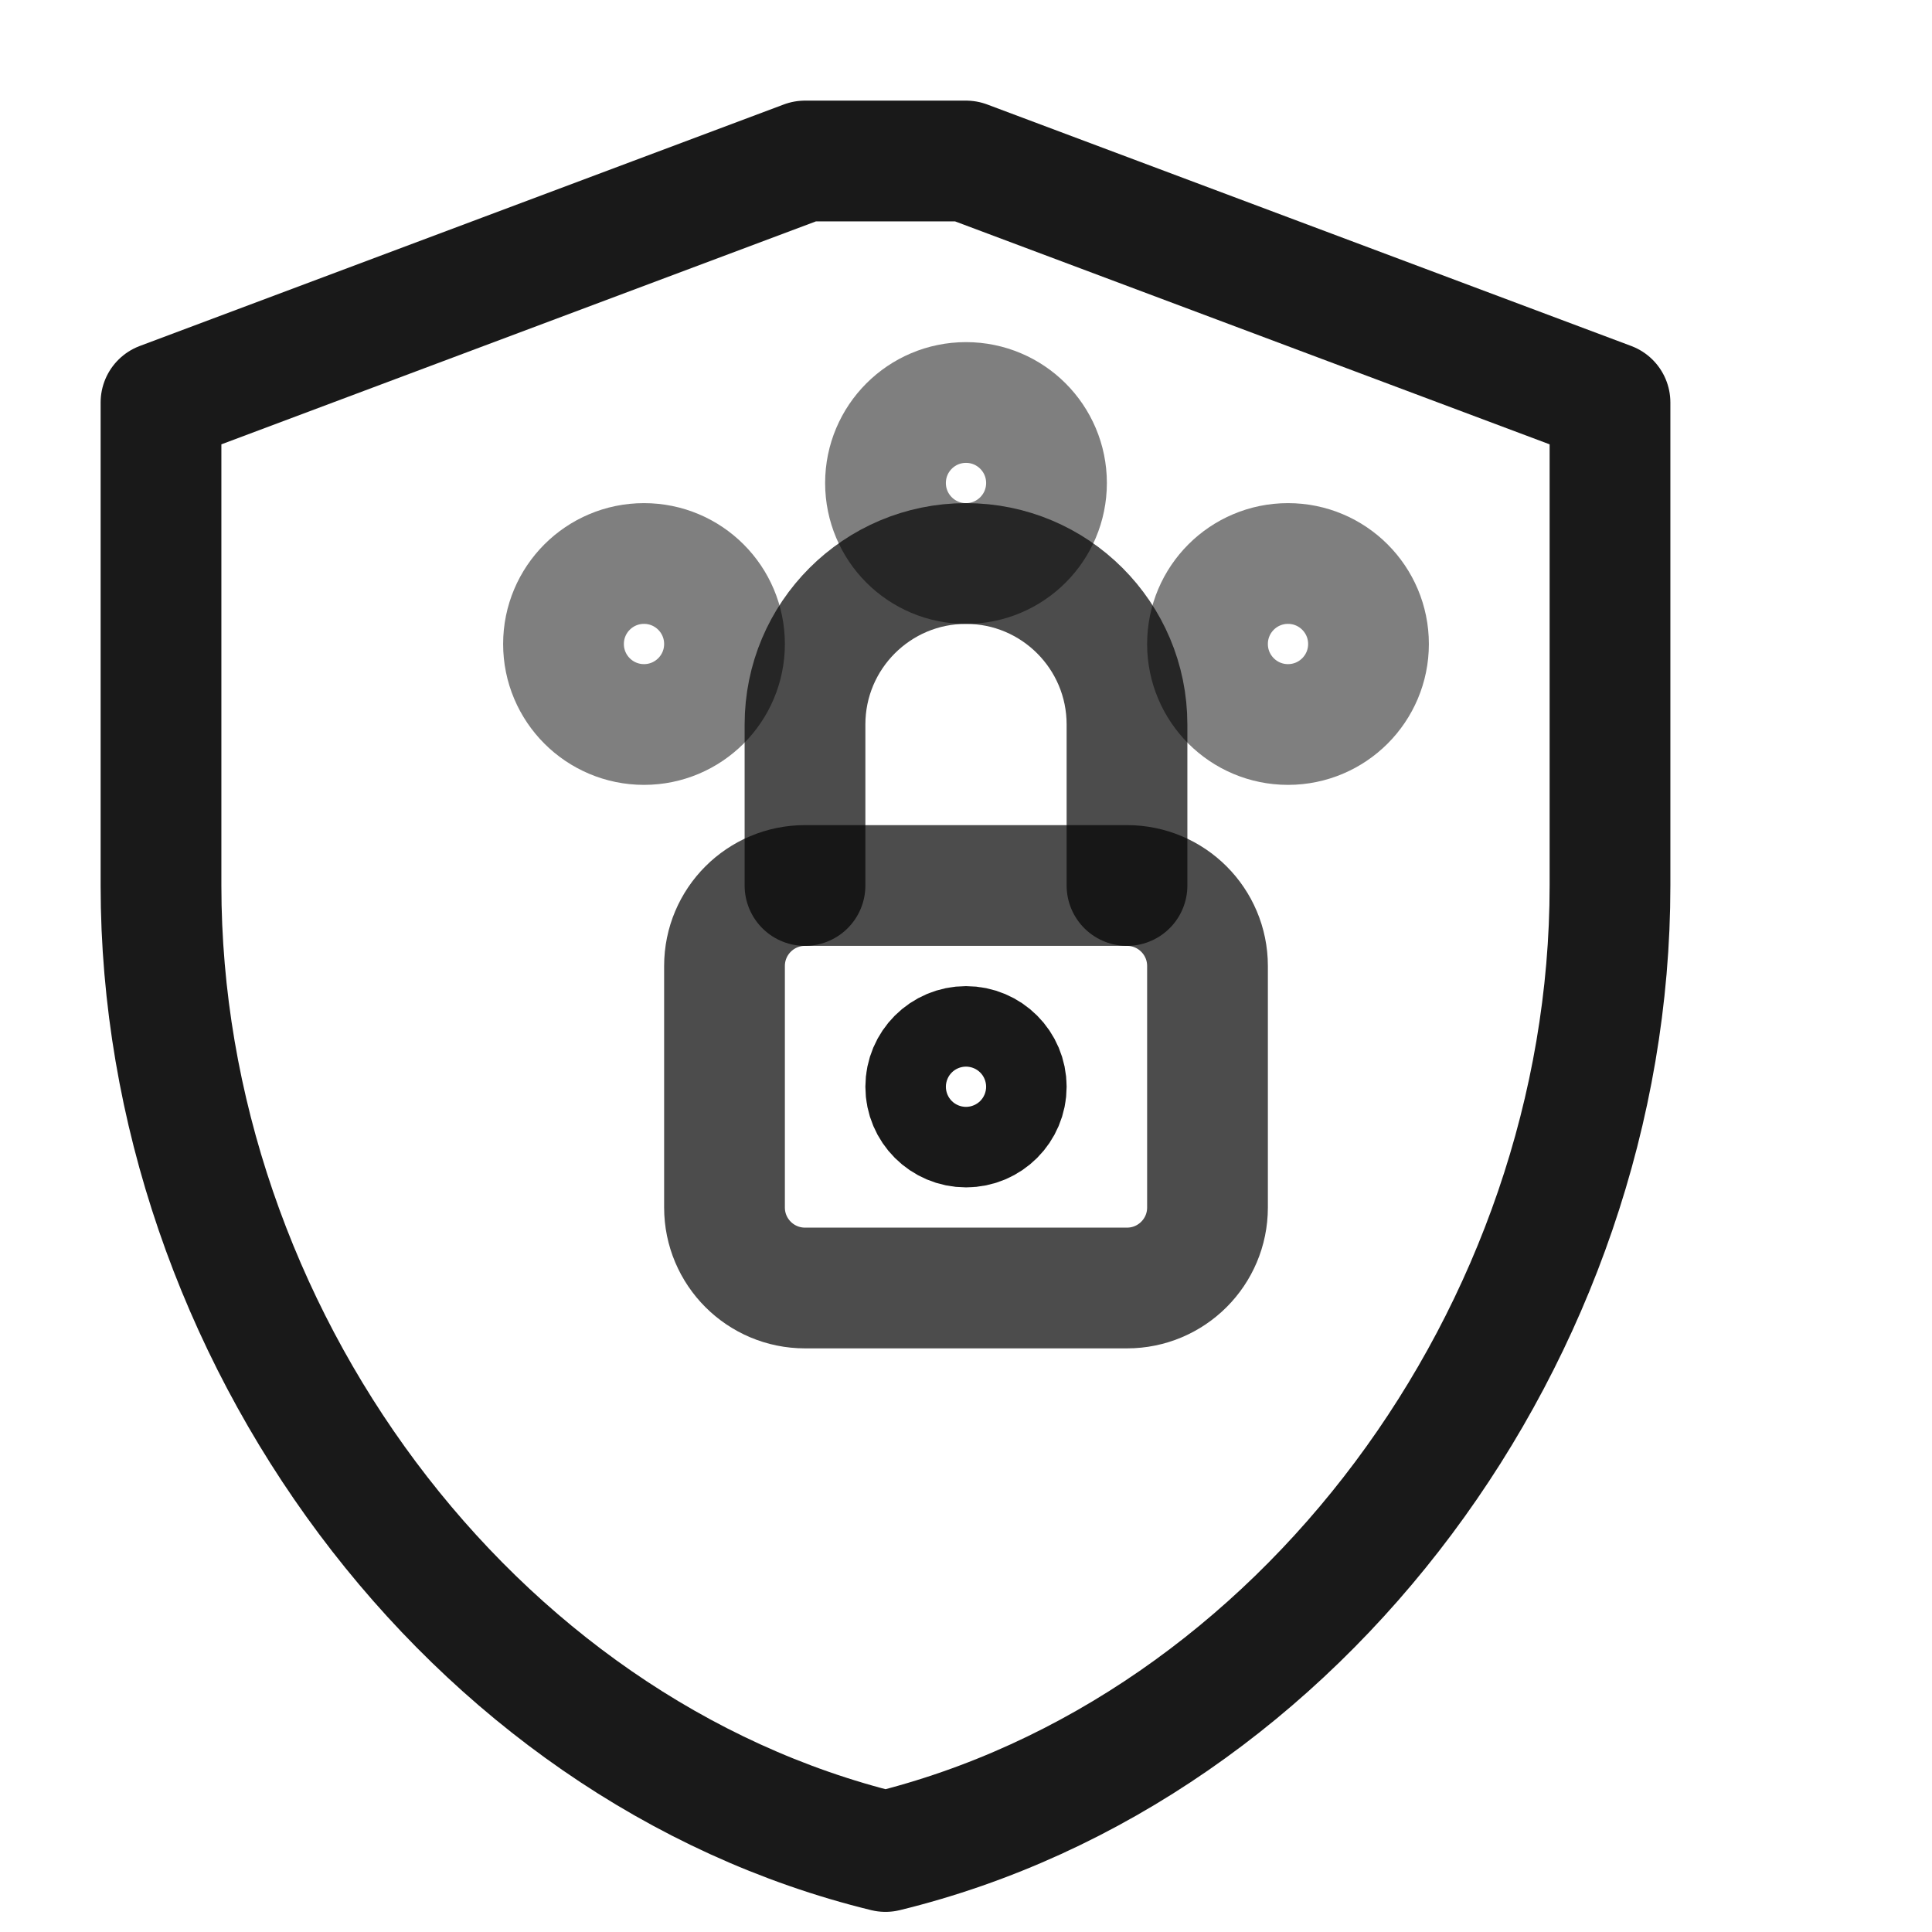
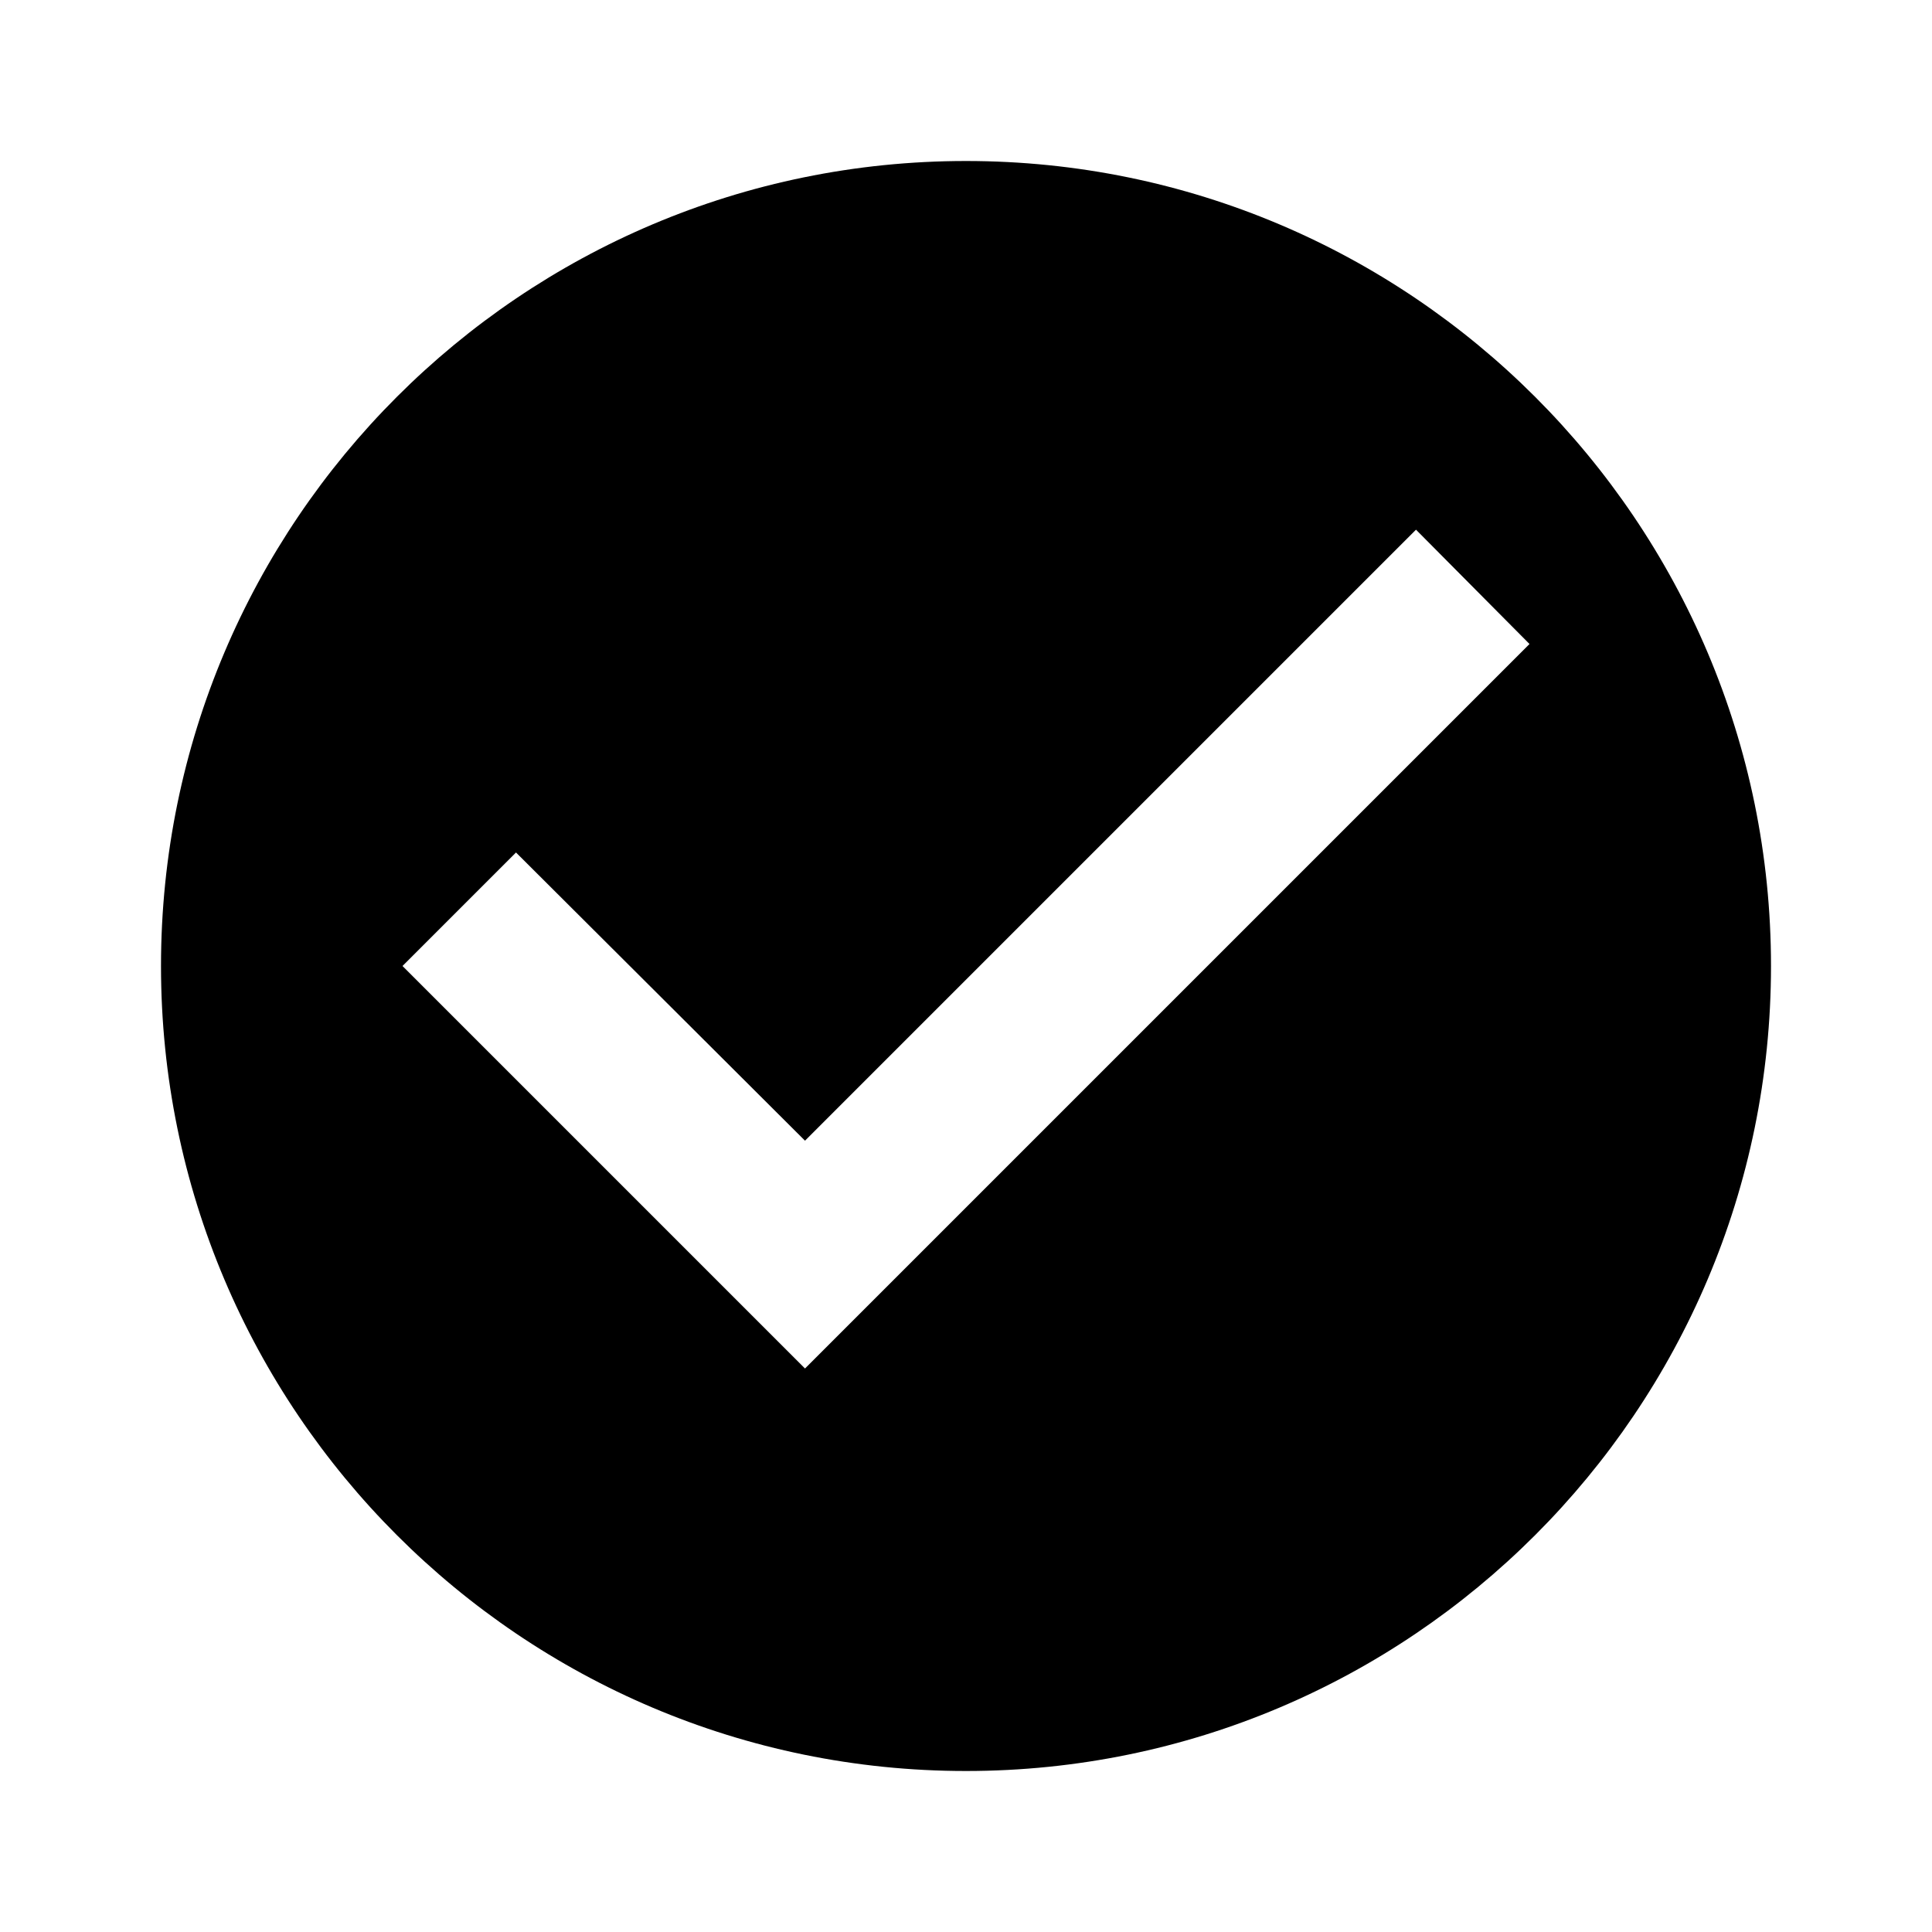
- <svg xmlns="http://www.w3.org/2000/svg" viewBox="0 0 24 24" fill="none" stroke="currentColor" stroke-width="1.5" stroke-linecap="round" stroke-linejoin="round" aria-labelledby="gdpr-logo-title" role="img">
-   <defs>
-     <style>
-       .logo-primary { 
-         stroke: currentColor; 
-         opacity: 0.9;
-         transition: all 0.3s ease;
-       }
-       .logo-secondary { 
-         stroke: currentColor; 
-         opacity: 0.7;
-         transition: all 0.3s ease;
-       }
-       .logo-accent { 
-         stroke: currentColor; 
-         opacity: 0.5;
-         transition: all 0.3s ease;
-       }
-       @media (prefers-color-scheme: dark) {
-         .logo-primary { opacity: 0.95; }
-         .logo-secondary { opacity: 0.8; }
-         .logo-accent { opacity: 0.6; }
-       }
-       @keyframes shield-pulse {
-         0%, 100% { opacity: 0.7; transform: scale(1); }
-         50% { opacity: 1; transform: scale(1.05); }
-       }
-       .logo-animate {
-         animation: shield-pulse 2.5s ease-in-out infinite;
-       }
-       svg:hover .logo-primary {
-         opacity: 1;
-         stroke-width: 2;
-       }
-       svg:hover .logo-secondary {
-         opacity: 0.9;
-       }
-       svg:hover .logo-accent {
-         opacity: 0.7;
-       }
-       @media (prefers-reduced-motion: reduce) {
-         .logo-animate { animation: none; }
-         svg:hover .logo-primary { transition: none; }
-       }
-     </style>
-   </defs>
-   <path d="M12 2l8 3v6c0 5.55-3.84 10.74-9 12-5.16-1.26-9-6.45-9-12V5l8-3z" class="logo-primary logo-animate" />
-   <rect x="9" y="11" width="6" height="5" rx="1" class="logo-secondary" />
-   <path d="M10 11V9a2 2 0 0 1 4 0v2" class="logo-secondary" />
-   <circle cx="12" cy="13.5" r="0.5" class="logo-primary" />
-   <circle cx="8" cy="8" r="1" class="logo-accent" />
-   <circle cx="16" cy="8" r="1" class="logo-accent" />
-   <circle cx="12" cy="6" r="1" class="logo-accent" />
+ <svg xmlns="http://www.w3.org/2000/svg" viewBox="0 0 24 24" fill="currentColor">
+   <path d="M12 2C6.48 2 2 6.48 2 12s4.48 10 10 10 10-4.48 10-10S17.52 2 12 2zm-2 15l-5-5 1.41-1.41L10 14.17l7.59-7.59L19 8l-9 9z" />
</svg>
